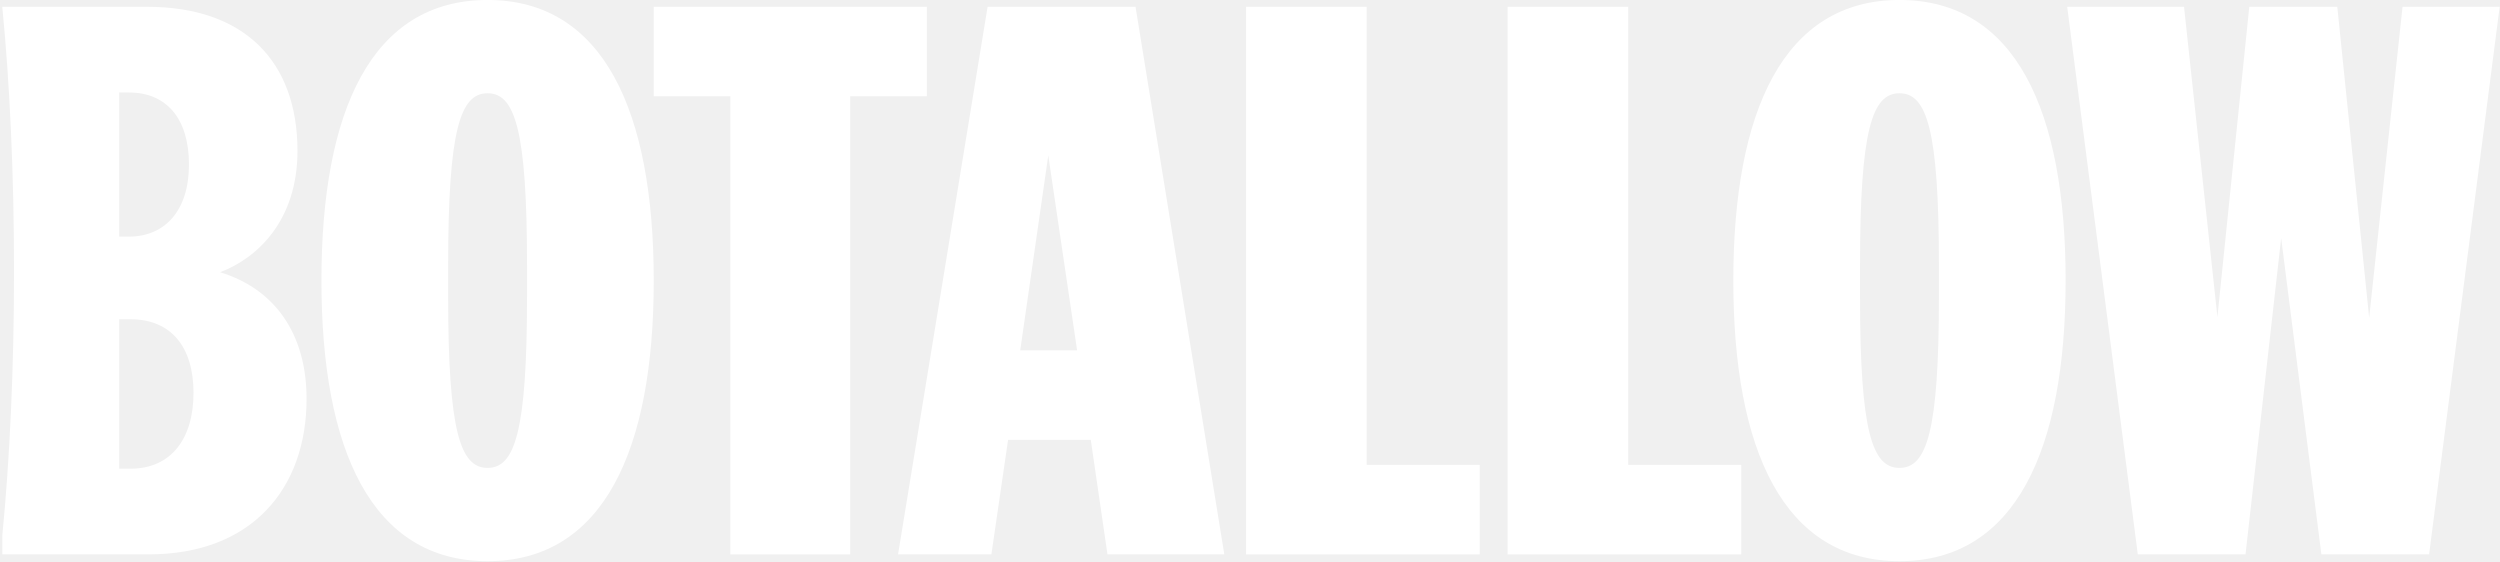
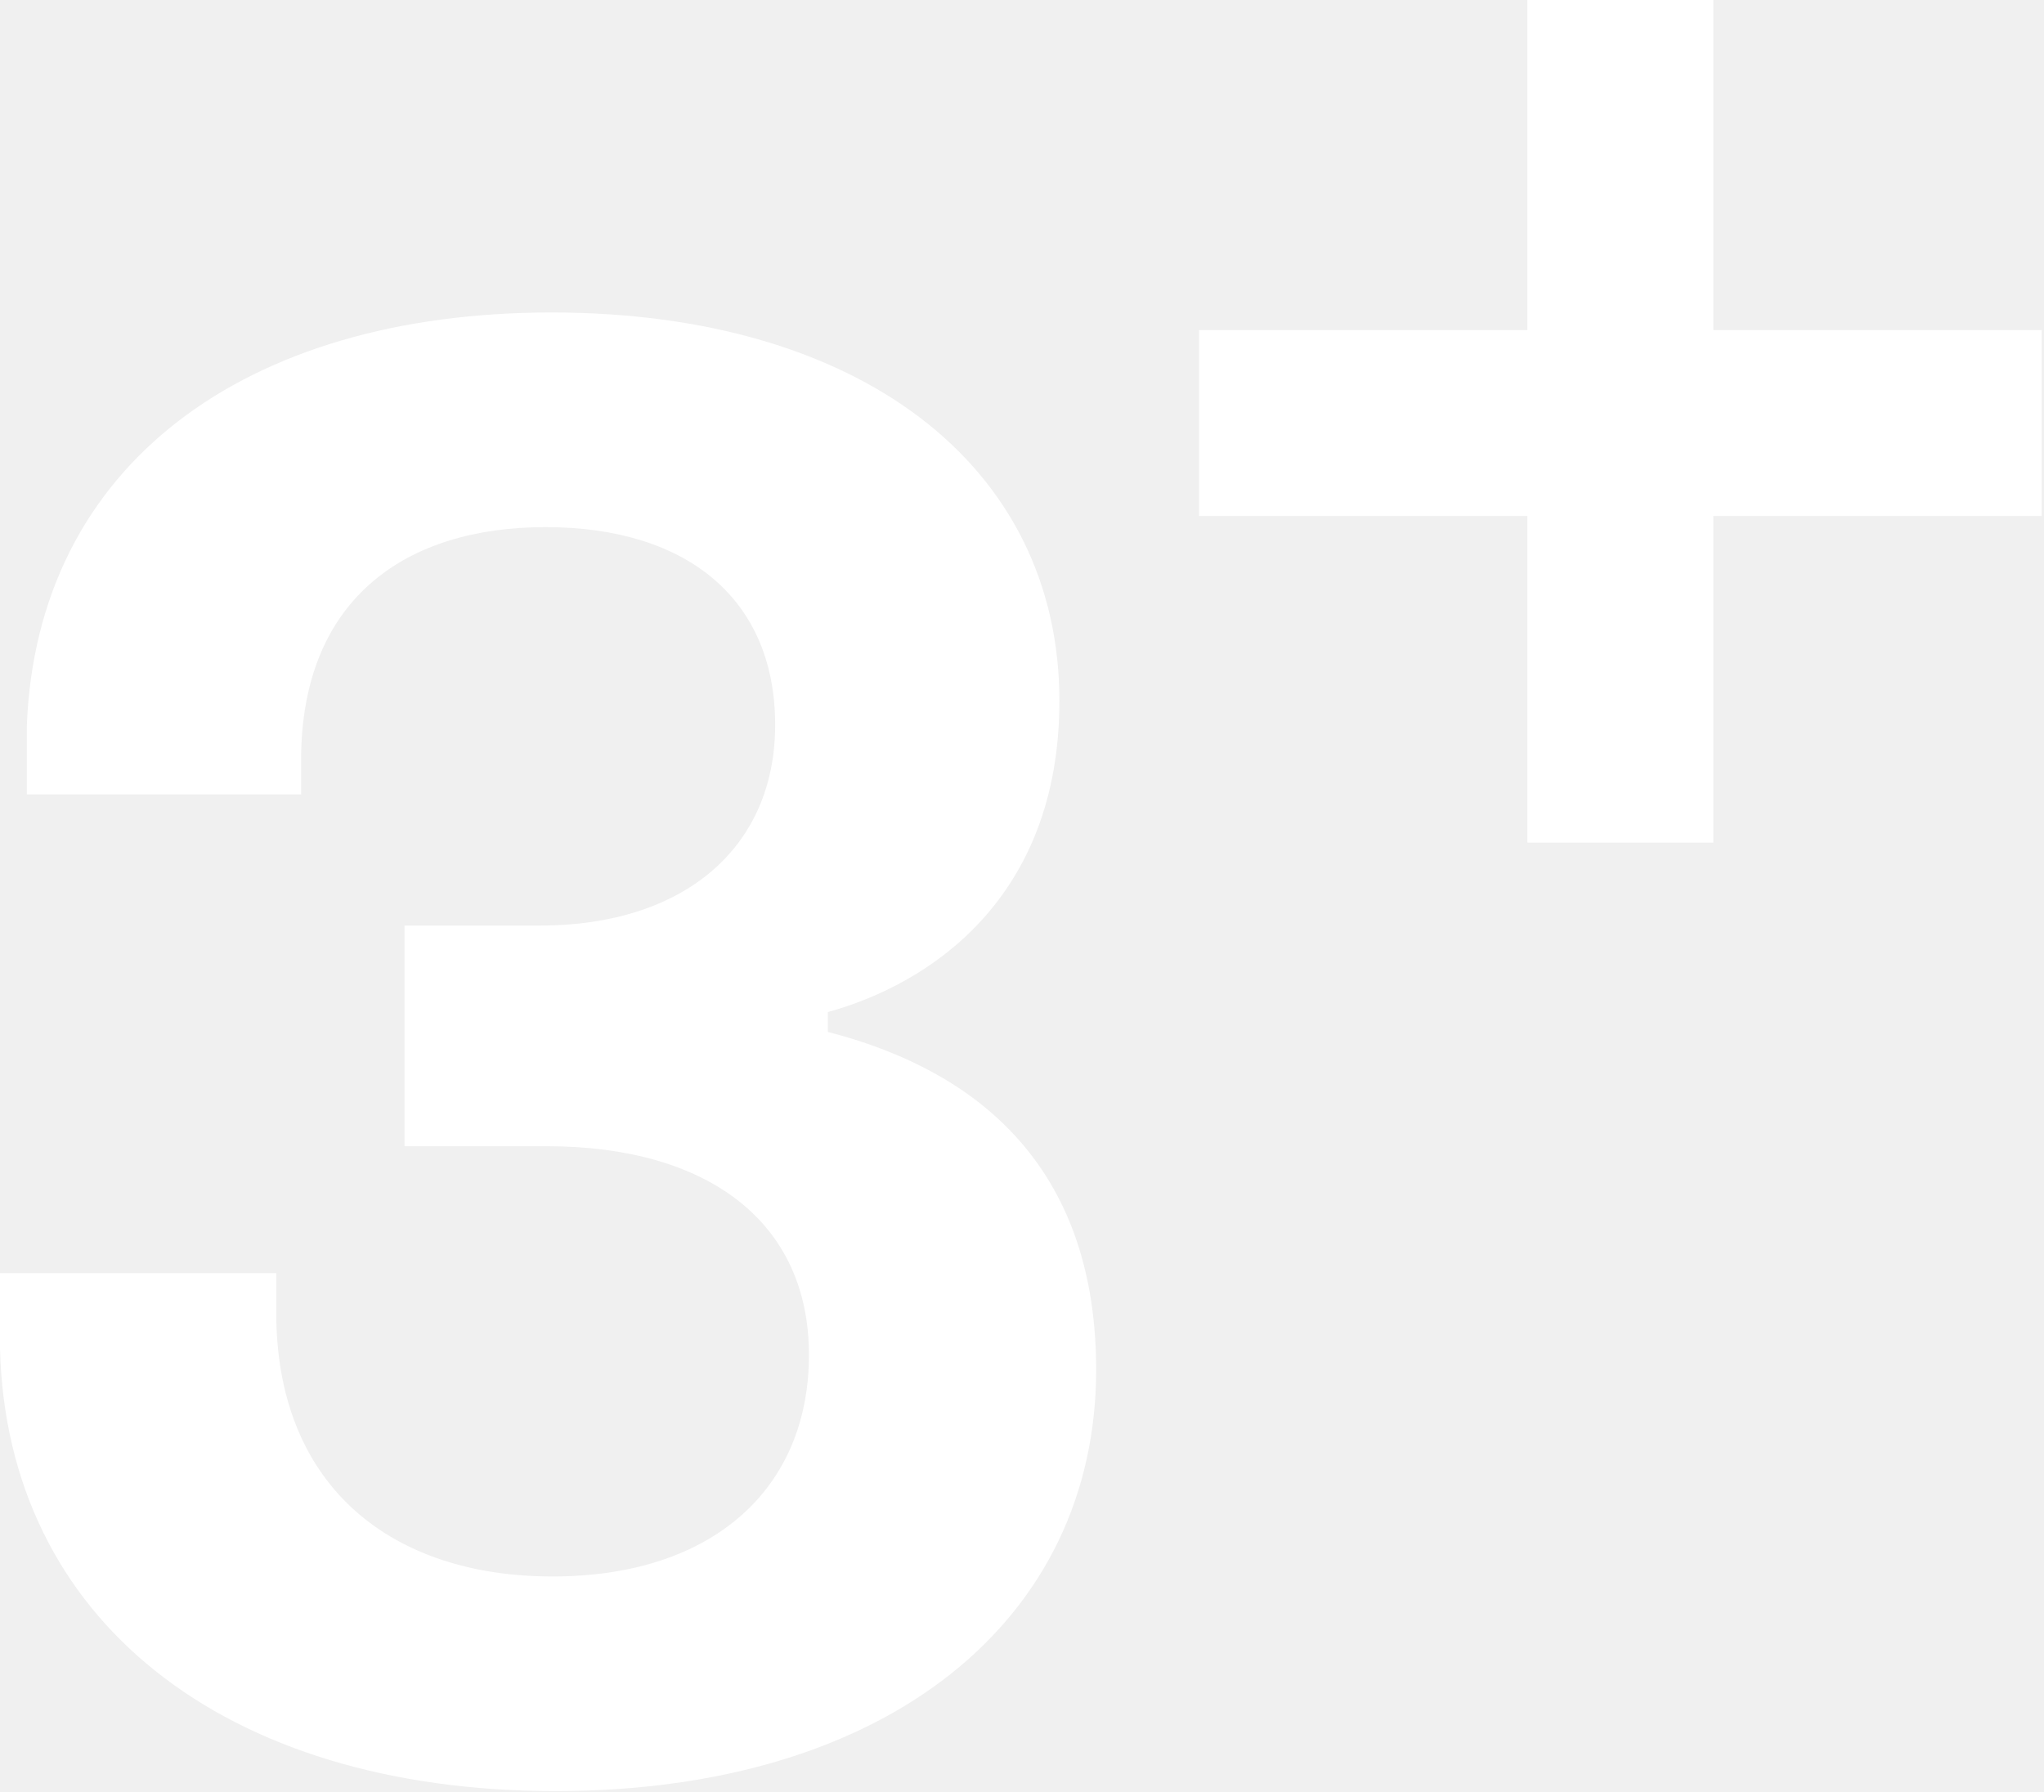
- <svg xmlns="http://www.w3.org/2000/svg" width="931" height="209" viewBox="0 0 931 209" fill="none">
-   <g clip-path="url(#clip0_1_668)">
-     <path d="M119.703 104.488C119.703 167.469 138.349 208.985 181.578 208.985C224.808 208.985 243.453 167.469 243.453 104.488C243.453 41.506 224.803 -0.01 181.578 -0.01C138.353 -0.01 119.703 41.227 119.703 104.488ZM196.268 98.841V110.419C196.268 160.693 191.747 174.249 181.578 174.249C171.409 174.249 166.889 160.693 166.889 110.419V98.841C166.889 48.287 171.409 34.731 181.578 34.731C191.747 34.731 196.268 48.287 196.268 98.841Z" fill="white" />
-     <path d="M55.398 206.444C93.823 206.444 114.166 181.873 114.166 148.545C114.166 124.255 102.299 107.593 81.96 101.382C96.085 96.015 110.78 81.894 110.78 56.196C110.78 22.588 90.721 2.536 54.838 2.536H0.87V2.777C3.619 30.767 5.223 64.595 5.223 101.034C5.223 137.472 3.619 171.296 0.87 199.286V206.444H55.398ZM44.379 88.106V34.446H48.051C61.896 34.446 70.372 44.048 70.372 61.279C70.372 78.509 61.332 88.111 48.051 88.111H44.379V88.106ZM44.379 174.534V118.897H48.615C63.589 118.897 72.065 129.063 72.065 146.293C72.065 163.524 63.589 174.539 48.615 174.539H44.379V174.534Z" fill="white" />
-     <path d="M243.447 35.859V2.531H345.16V35.859H316.62V206.449H271.982V35.859H243.447ZM334.436 206.444L367.781 2.531H422.874L455.929 206.444H412.42L406.206 163.799H375.408L369.195 206.444H334.441H334.436ZM379.929 130.471H401.116L390.378 57.888L379.929 130.471ZM464.027 2.531H508.945V173.121H551.046V206.449H464.027V2.531ZM561.421 2.531H606.344V173.121H648.44V206.449H561.421V2.531ZM769.235 104.488C769.235 167.469 750.59 208.985 707.36 208.985C664.131 208.985 645.485 167.469 645.485 104.488C645.485 41.506 664.135 -0.01 707.365 -0.01C750.595 -0.01 769.24 41.227 769.24 104.488H769.235ZM692.671 110.419C692.671 160.693 697.191 174.249 707.365 174.249C717.539 174.249 722.055 160.693 722.055 110.419V98.841C722.055 48.287 717.534 34.731 707.365 34.731C697.196 34.731 692.671 48.287 692.671 98.841V110.419ZM837.633 2.531H870.408L882.276 118.328L894.708 2.531H930.875L904.597 206.444H864.48L849.505 88.67L836.229 206.444H796.111L769.824 2.531H813.333L825.765 118.043L837.633 2.531Z" fill="white" />
-   </g>
-   <defs>
-     <clipPath id="clip0_1_668">
-       <rect width="930" height="209" fill="white" transform="translate(0.870117 -0.0100098)" />
-     </clipPath>
-   </defs>
+ <svg xmlns="http://www.w3.org/2000/svg" width="811" height="711" viewBox="0 0 811 711" fill="none">
+   <path d="M218.842 123.997C341.077 123.997 420.333 184.721 420.333 278.172C420.333 356.639 368.678 390.55 328.459 401.591V409.477C374.199 421.306 434.923 452.062 434.923 543.542C434.923 642.513 352.512 710.728 220.419 710.729C88.72 710.729 2.76 642.513 0 535.261V505.205H109.622V523.605C110.88 590.525 155.807 625.558 219.235 625.558C283.113 625.558 320.967 590.464 320.967 537.627C320.967 484.79 280.748 454.822 216.87 454.822H160.483V367.285H214.109C271.678 367.285 307.561 336.135 307.561 287.635C307.56 237.952 272.862 209.168 216.476 209.168C160.82 209.168 120.749 237.608 119.495 298.747V315.206H10.649V299.858H10.646V288.029C14.59 184.721 97.001 123.997 218.842 123.997ZM679.794 130.984H810.089V204.749H679.794V334.354H606.029V204.749H475.734V130.984H606.029V0H679.794V130.984Z" fill="white" />
</svg>
